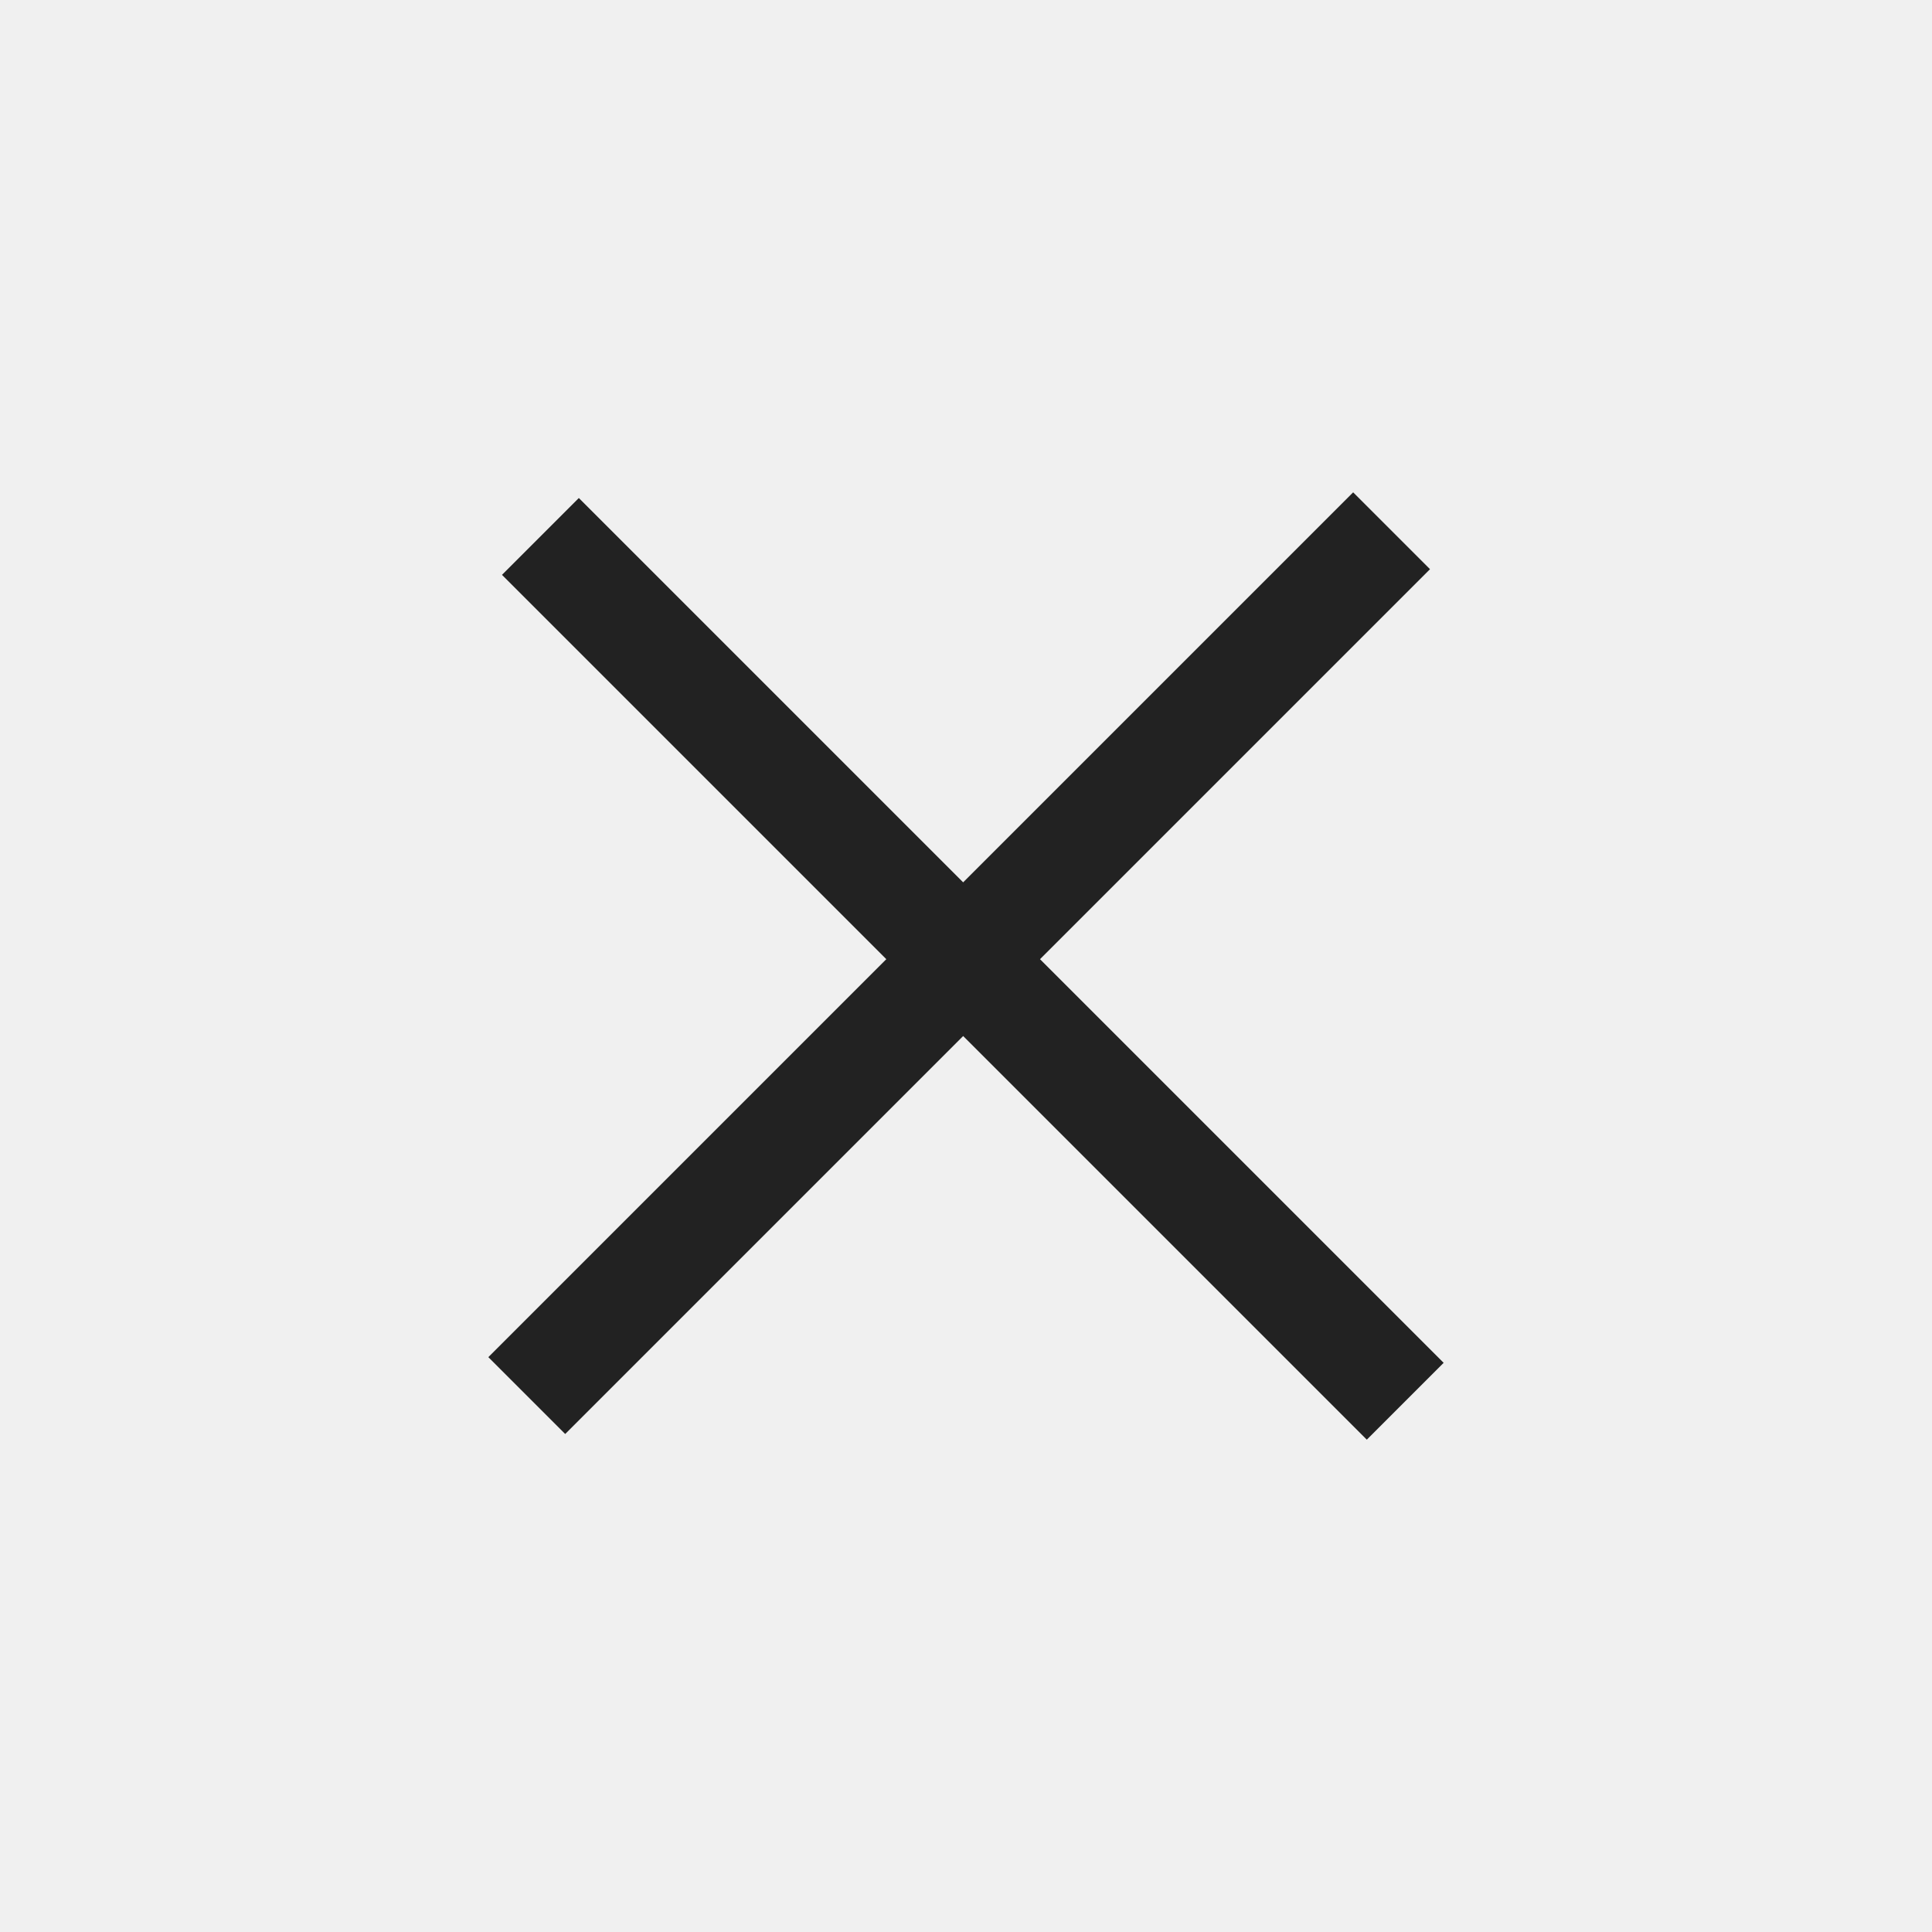
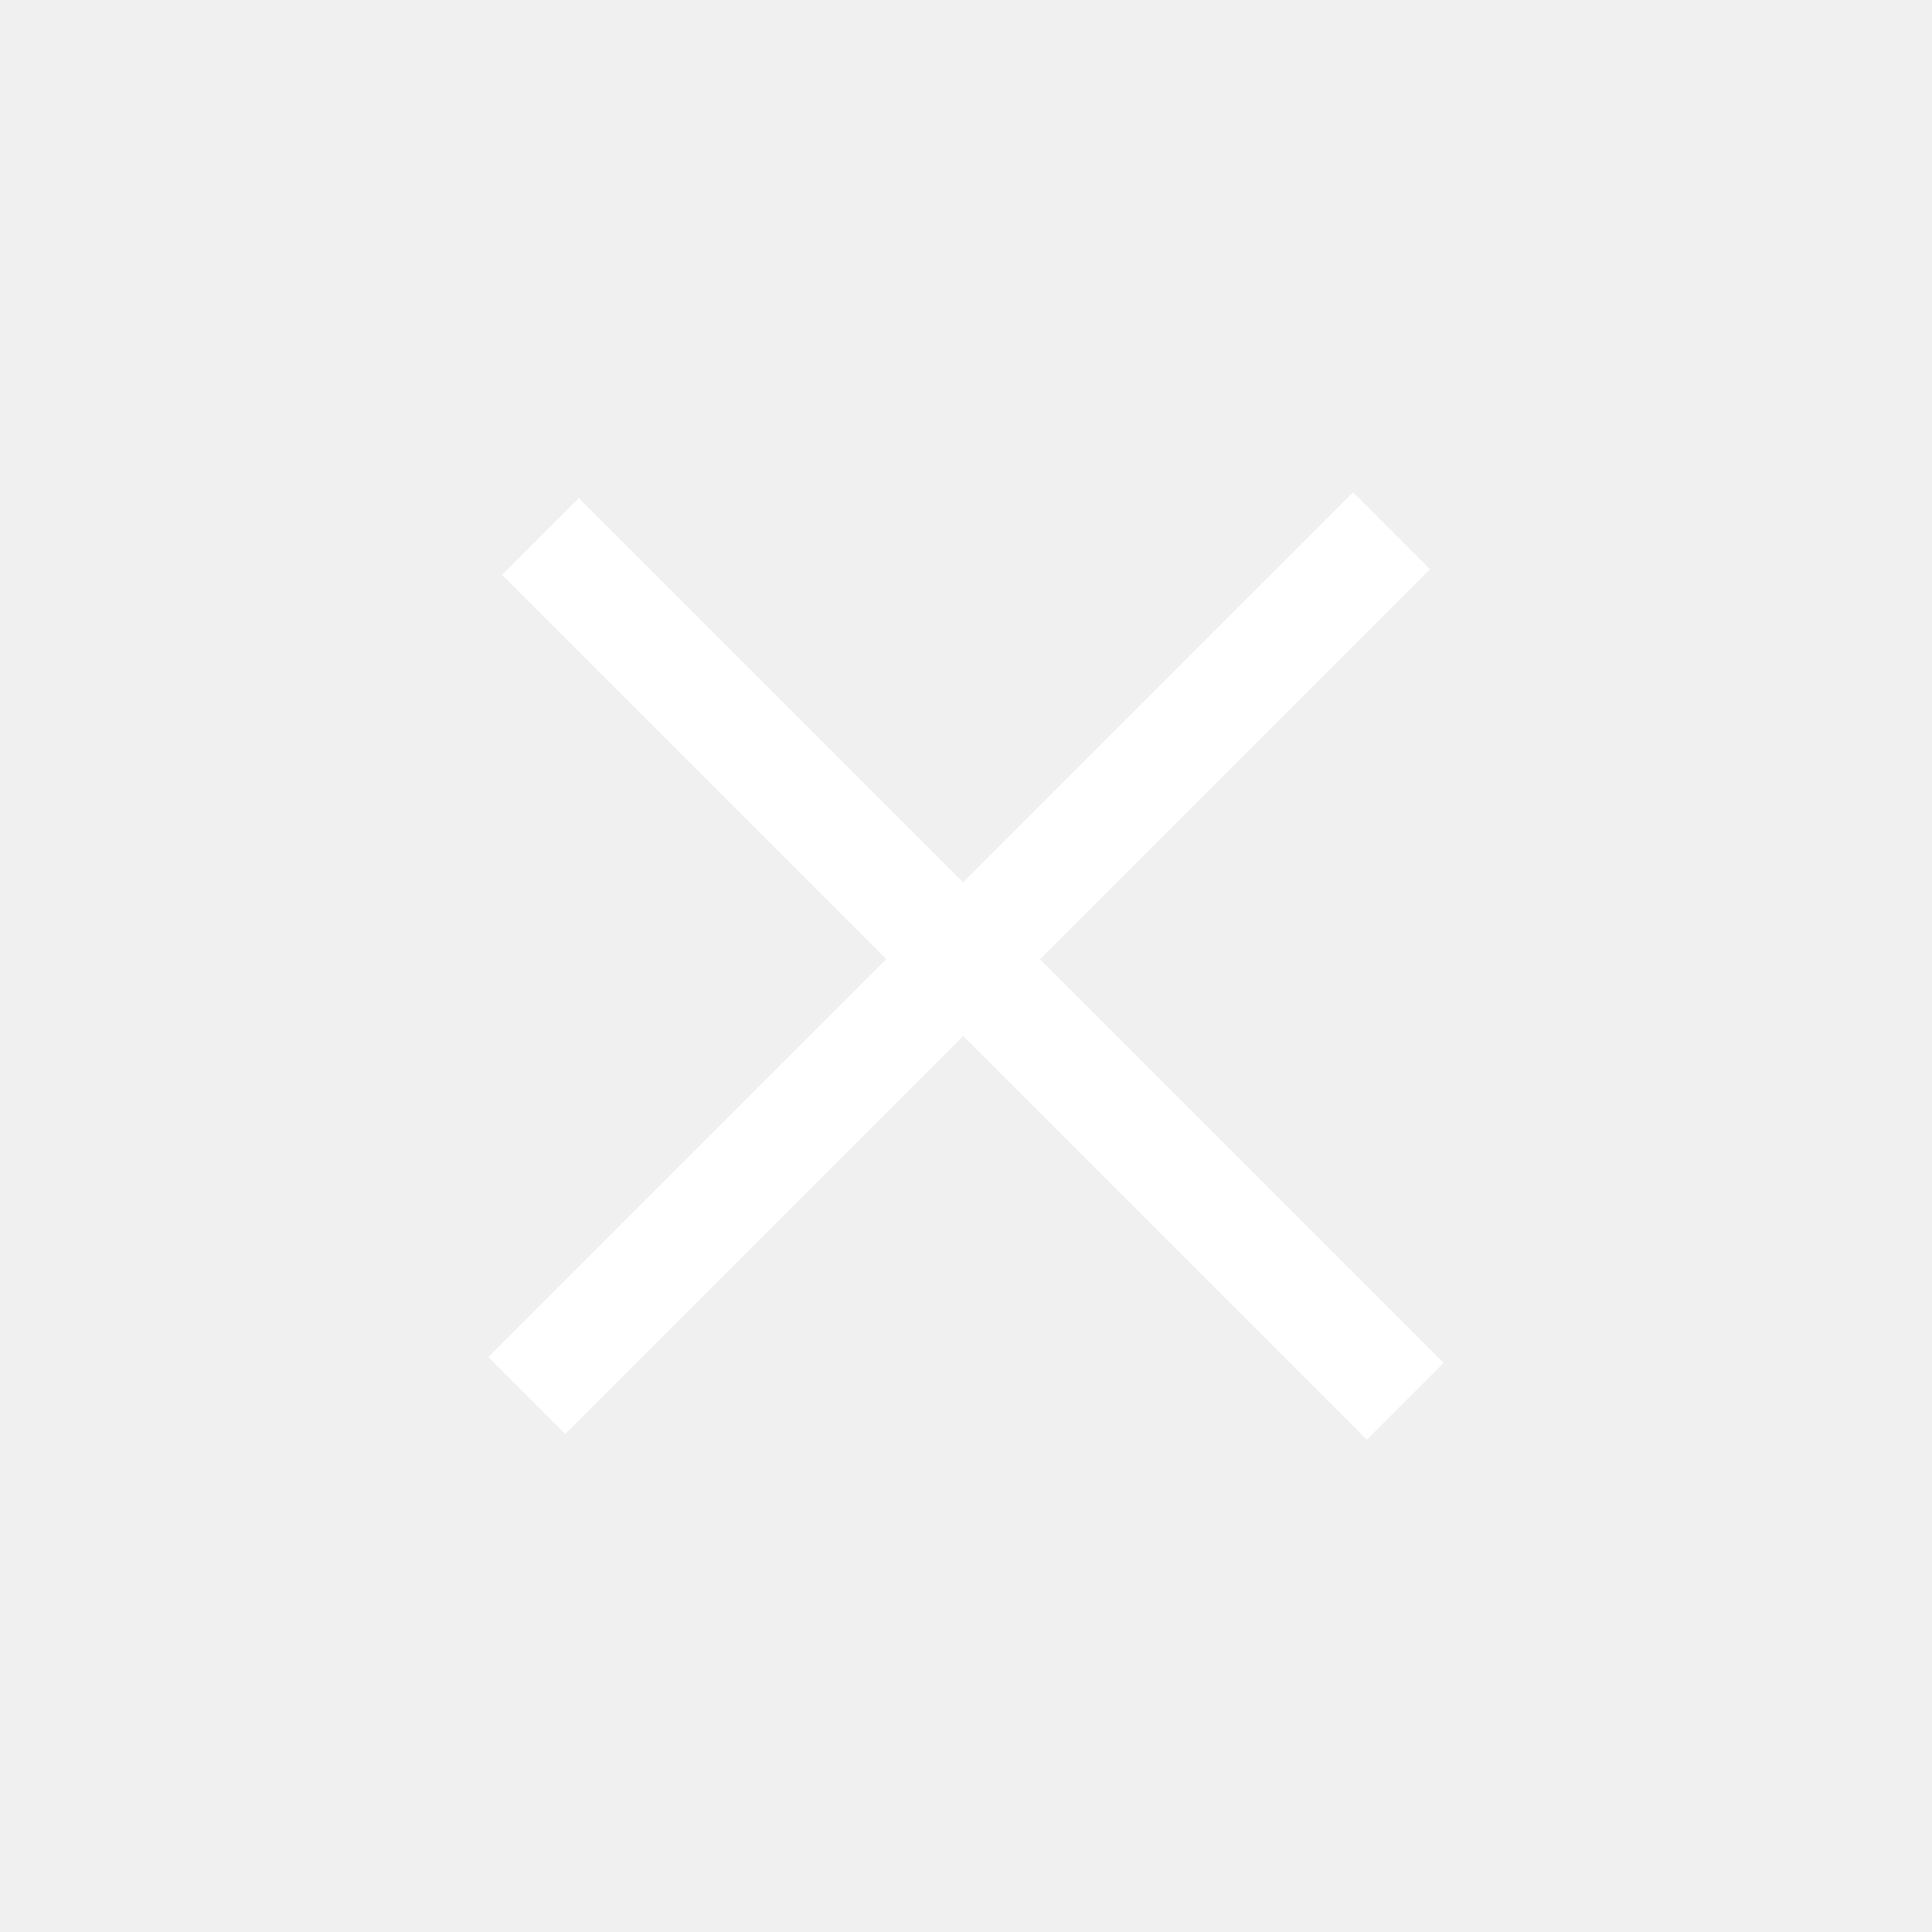
<svg xmlns="http://www.w3.org/2000/svg" id="Layer_1" data-name="Layer 1" viewBox="0 0 32 32">
  <g id="icon_cross" data-name="icon/cross">
    <g id="Group-3">
-       <path id="Path-4" d="M23.049,8.791,8.725,23.115" fill="none" stroke="#222" stroke-width="1.8" />
-       <path id="Path-4-Copy-2" d="M23.275,23.209,8.951,8.885" fill="none" stroke="#222" stroke-width="1.8" />
+       <path id="Path-4" d="M23.049,8.791,8.725,23.115" fill="none" stroke="#FFF" stroke-width="1.8" />
+       <path id="Path-4-Copy-2" d="M23.275,23.209,8.951,8.885" fill="none" stroke="#FFF" stroke-width="1.8" />
    </g>
  </g>
</svg>
